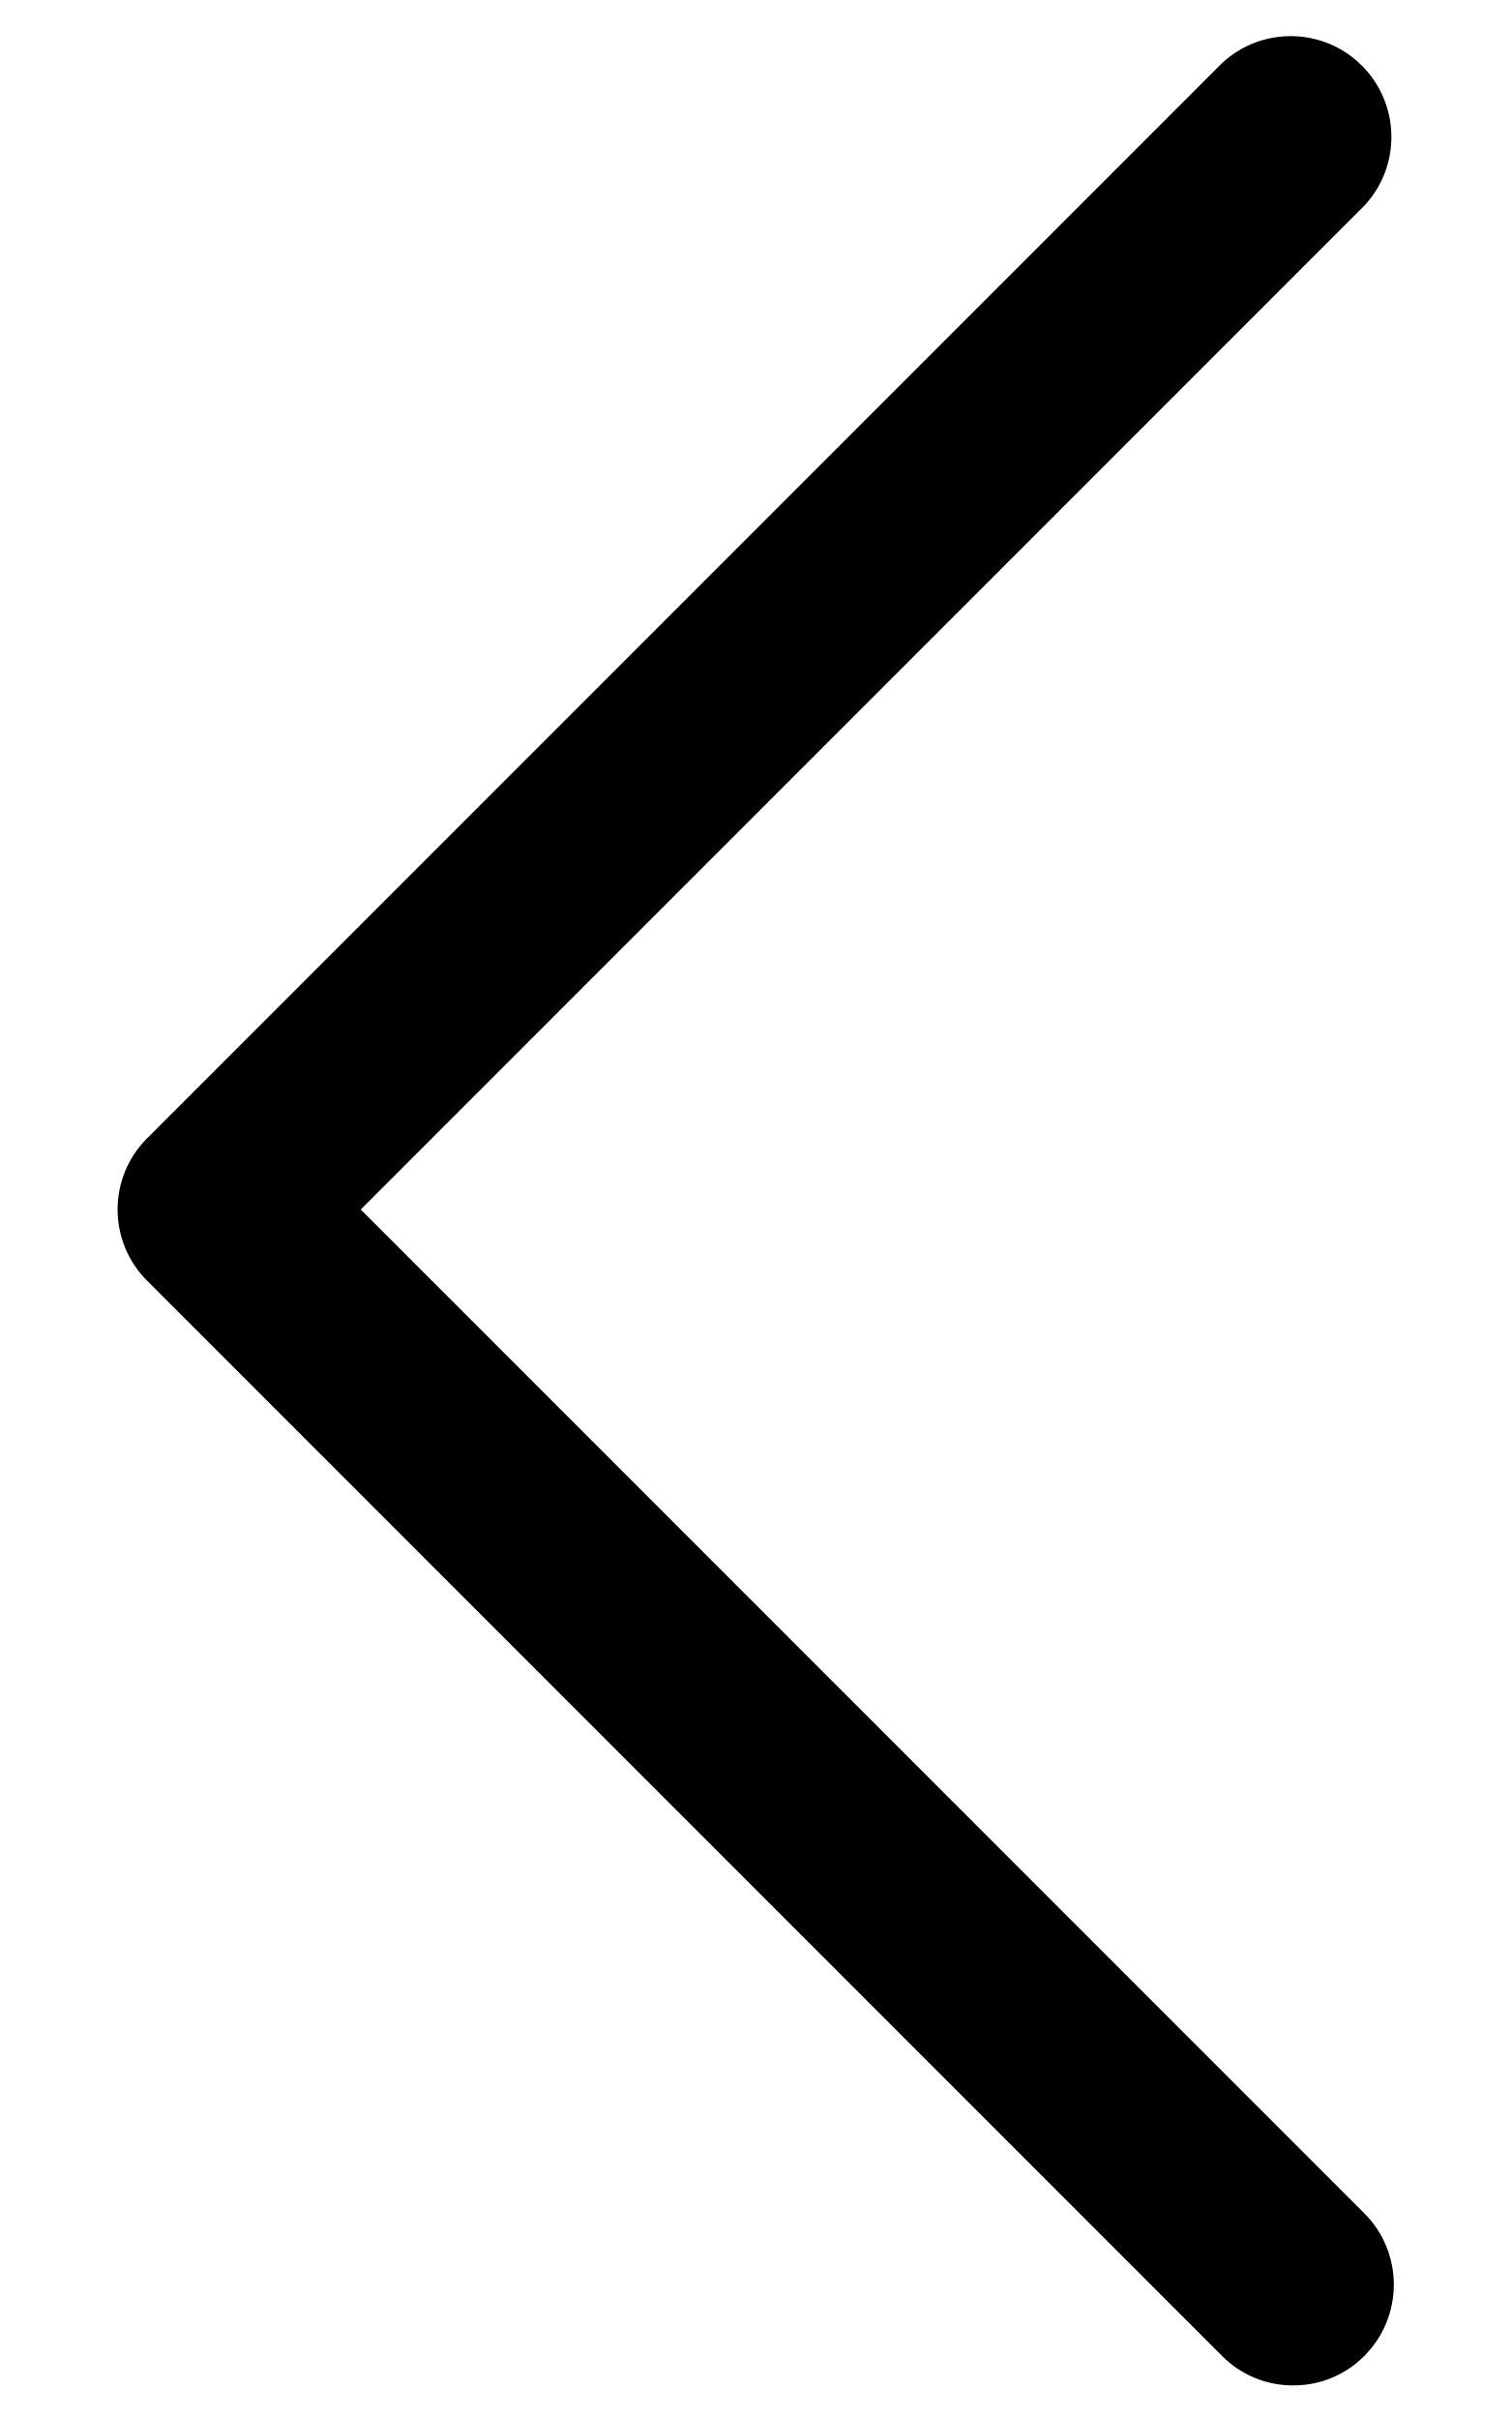
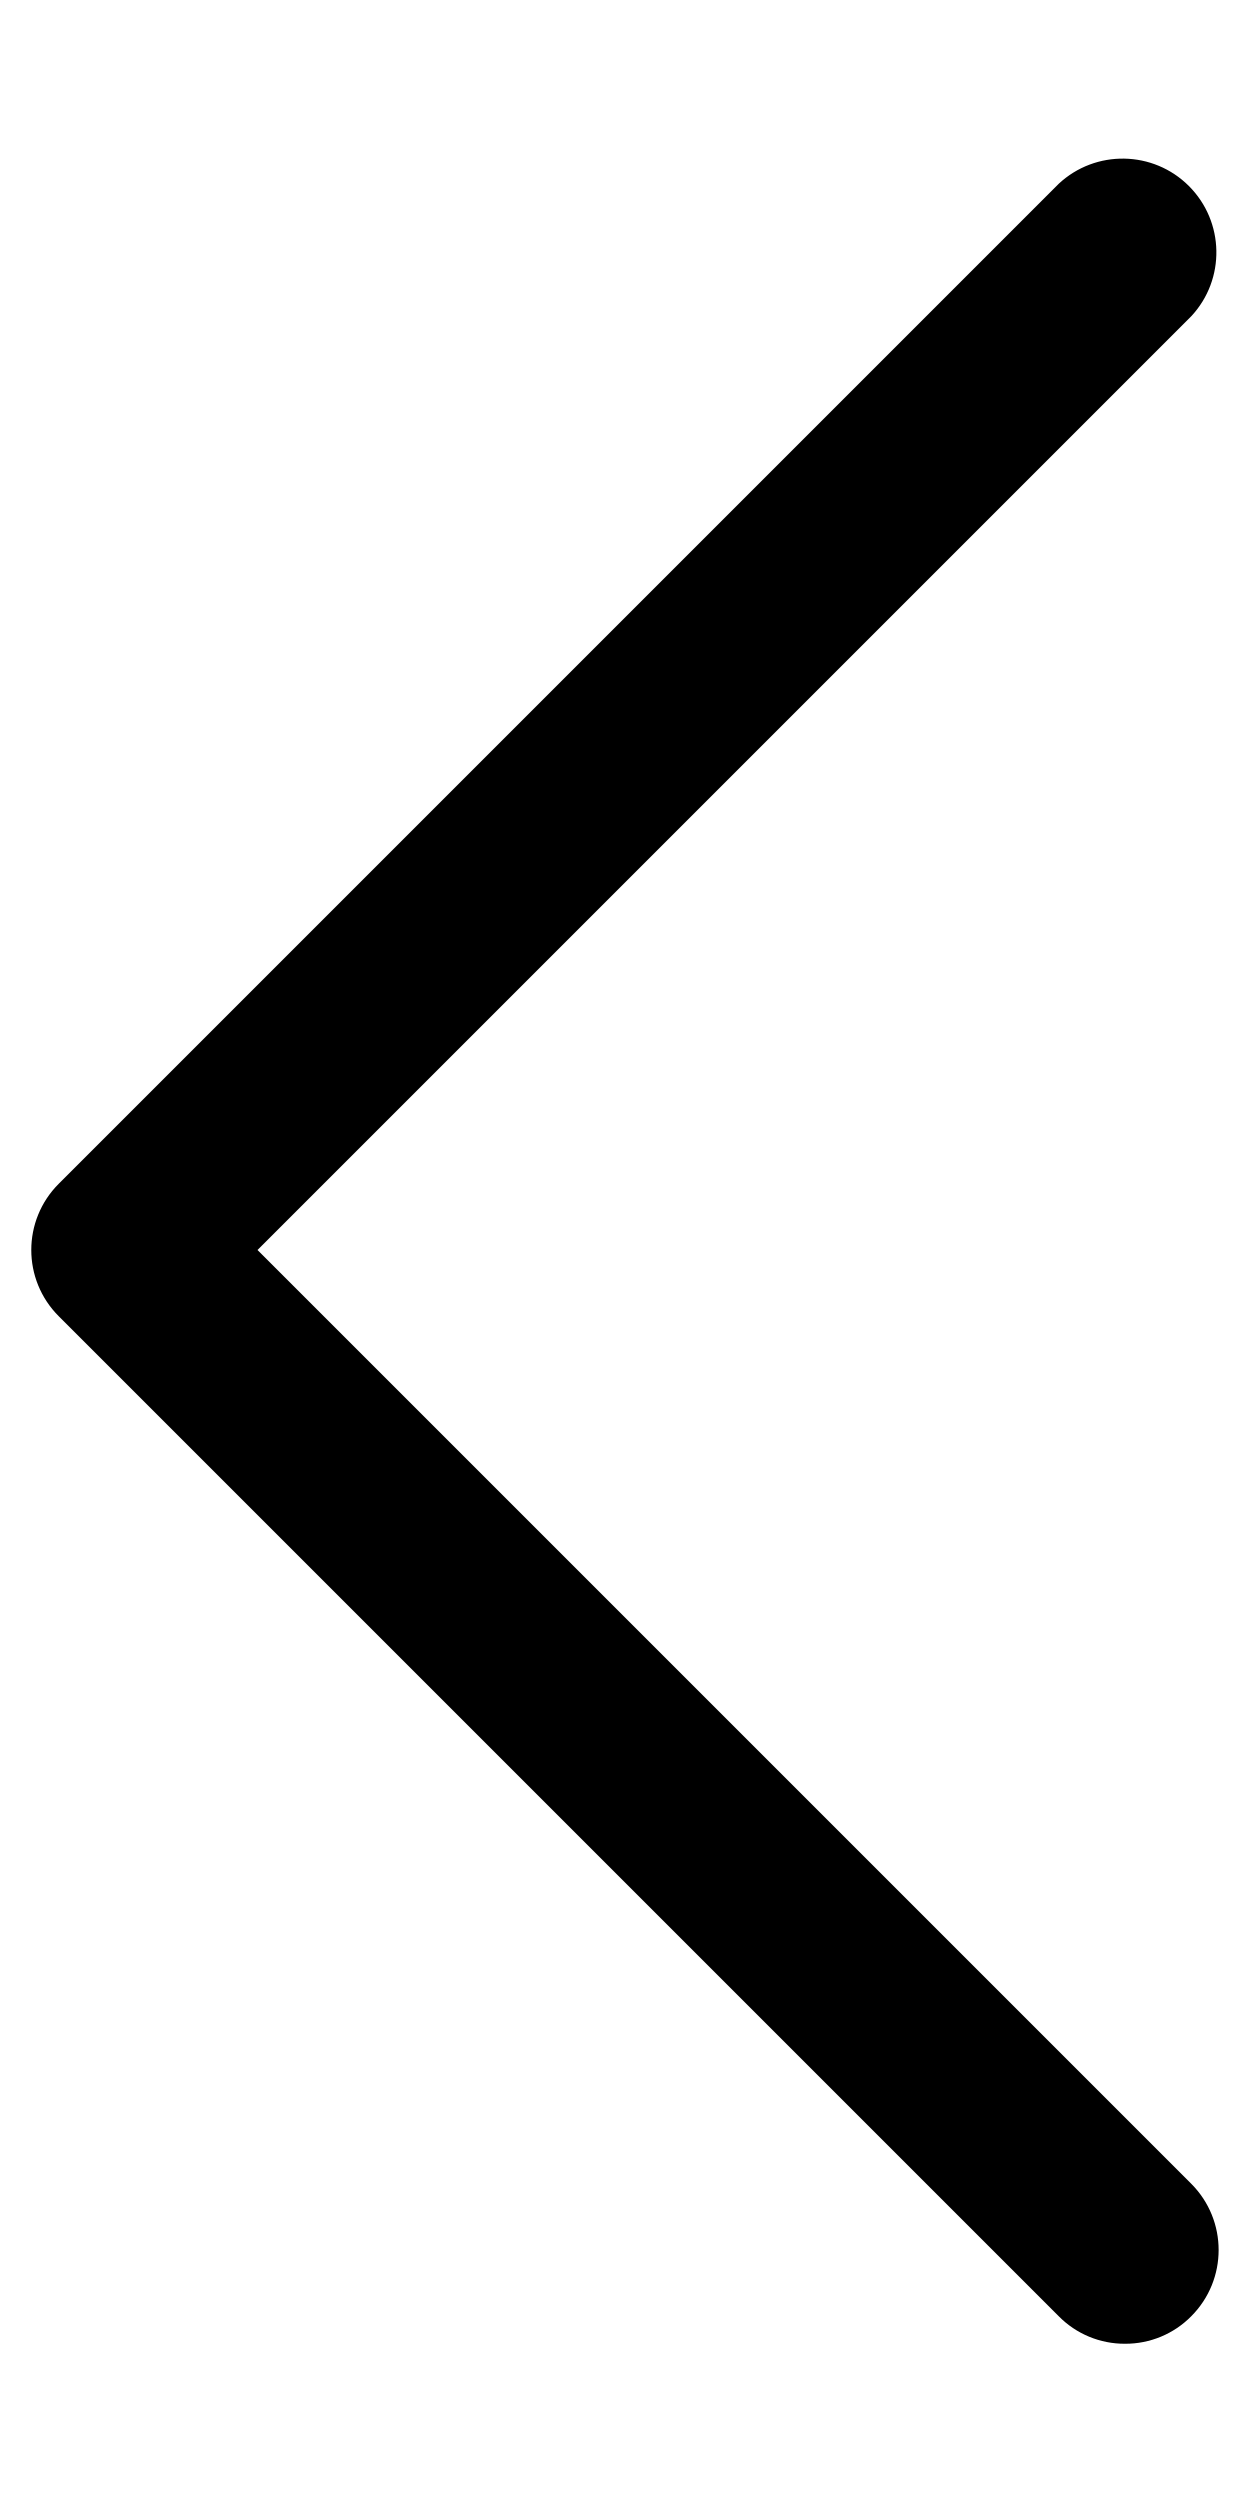
- <svg xmlns="http://www.w3.org/2000/svg" width="10" height="16" viewBox="0 0 10 18" fill="none">
+ <svg xmlns="http://www.w3.org/2000/svg" width="8" height="16" viewBox="0 0 10 18" fill="none">
  <path d="M9 17.75C8.801 17.751 8.61 17.672 8.47 17.53L0.47 9.53C0.177 9.237 0.177 8.763 0.47 8.47L8.47 0.47C8.765 0.195 9.226 0.203 9.511 0.488C9.797 0.774 9.805 1.235 9.53 1.53L2.06 9L9.53 16.47C9.822 16.763 9.822 17.237 9.53 17.53C9.39 17.672 9.199 17.751 9 17.75Z" fill="black" />
</svg>
